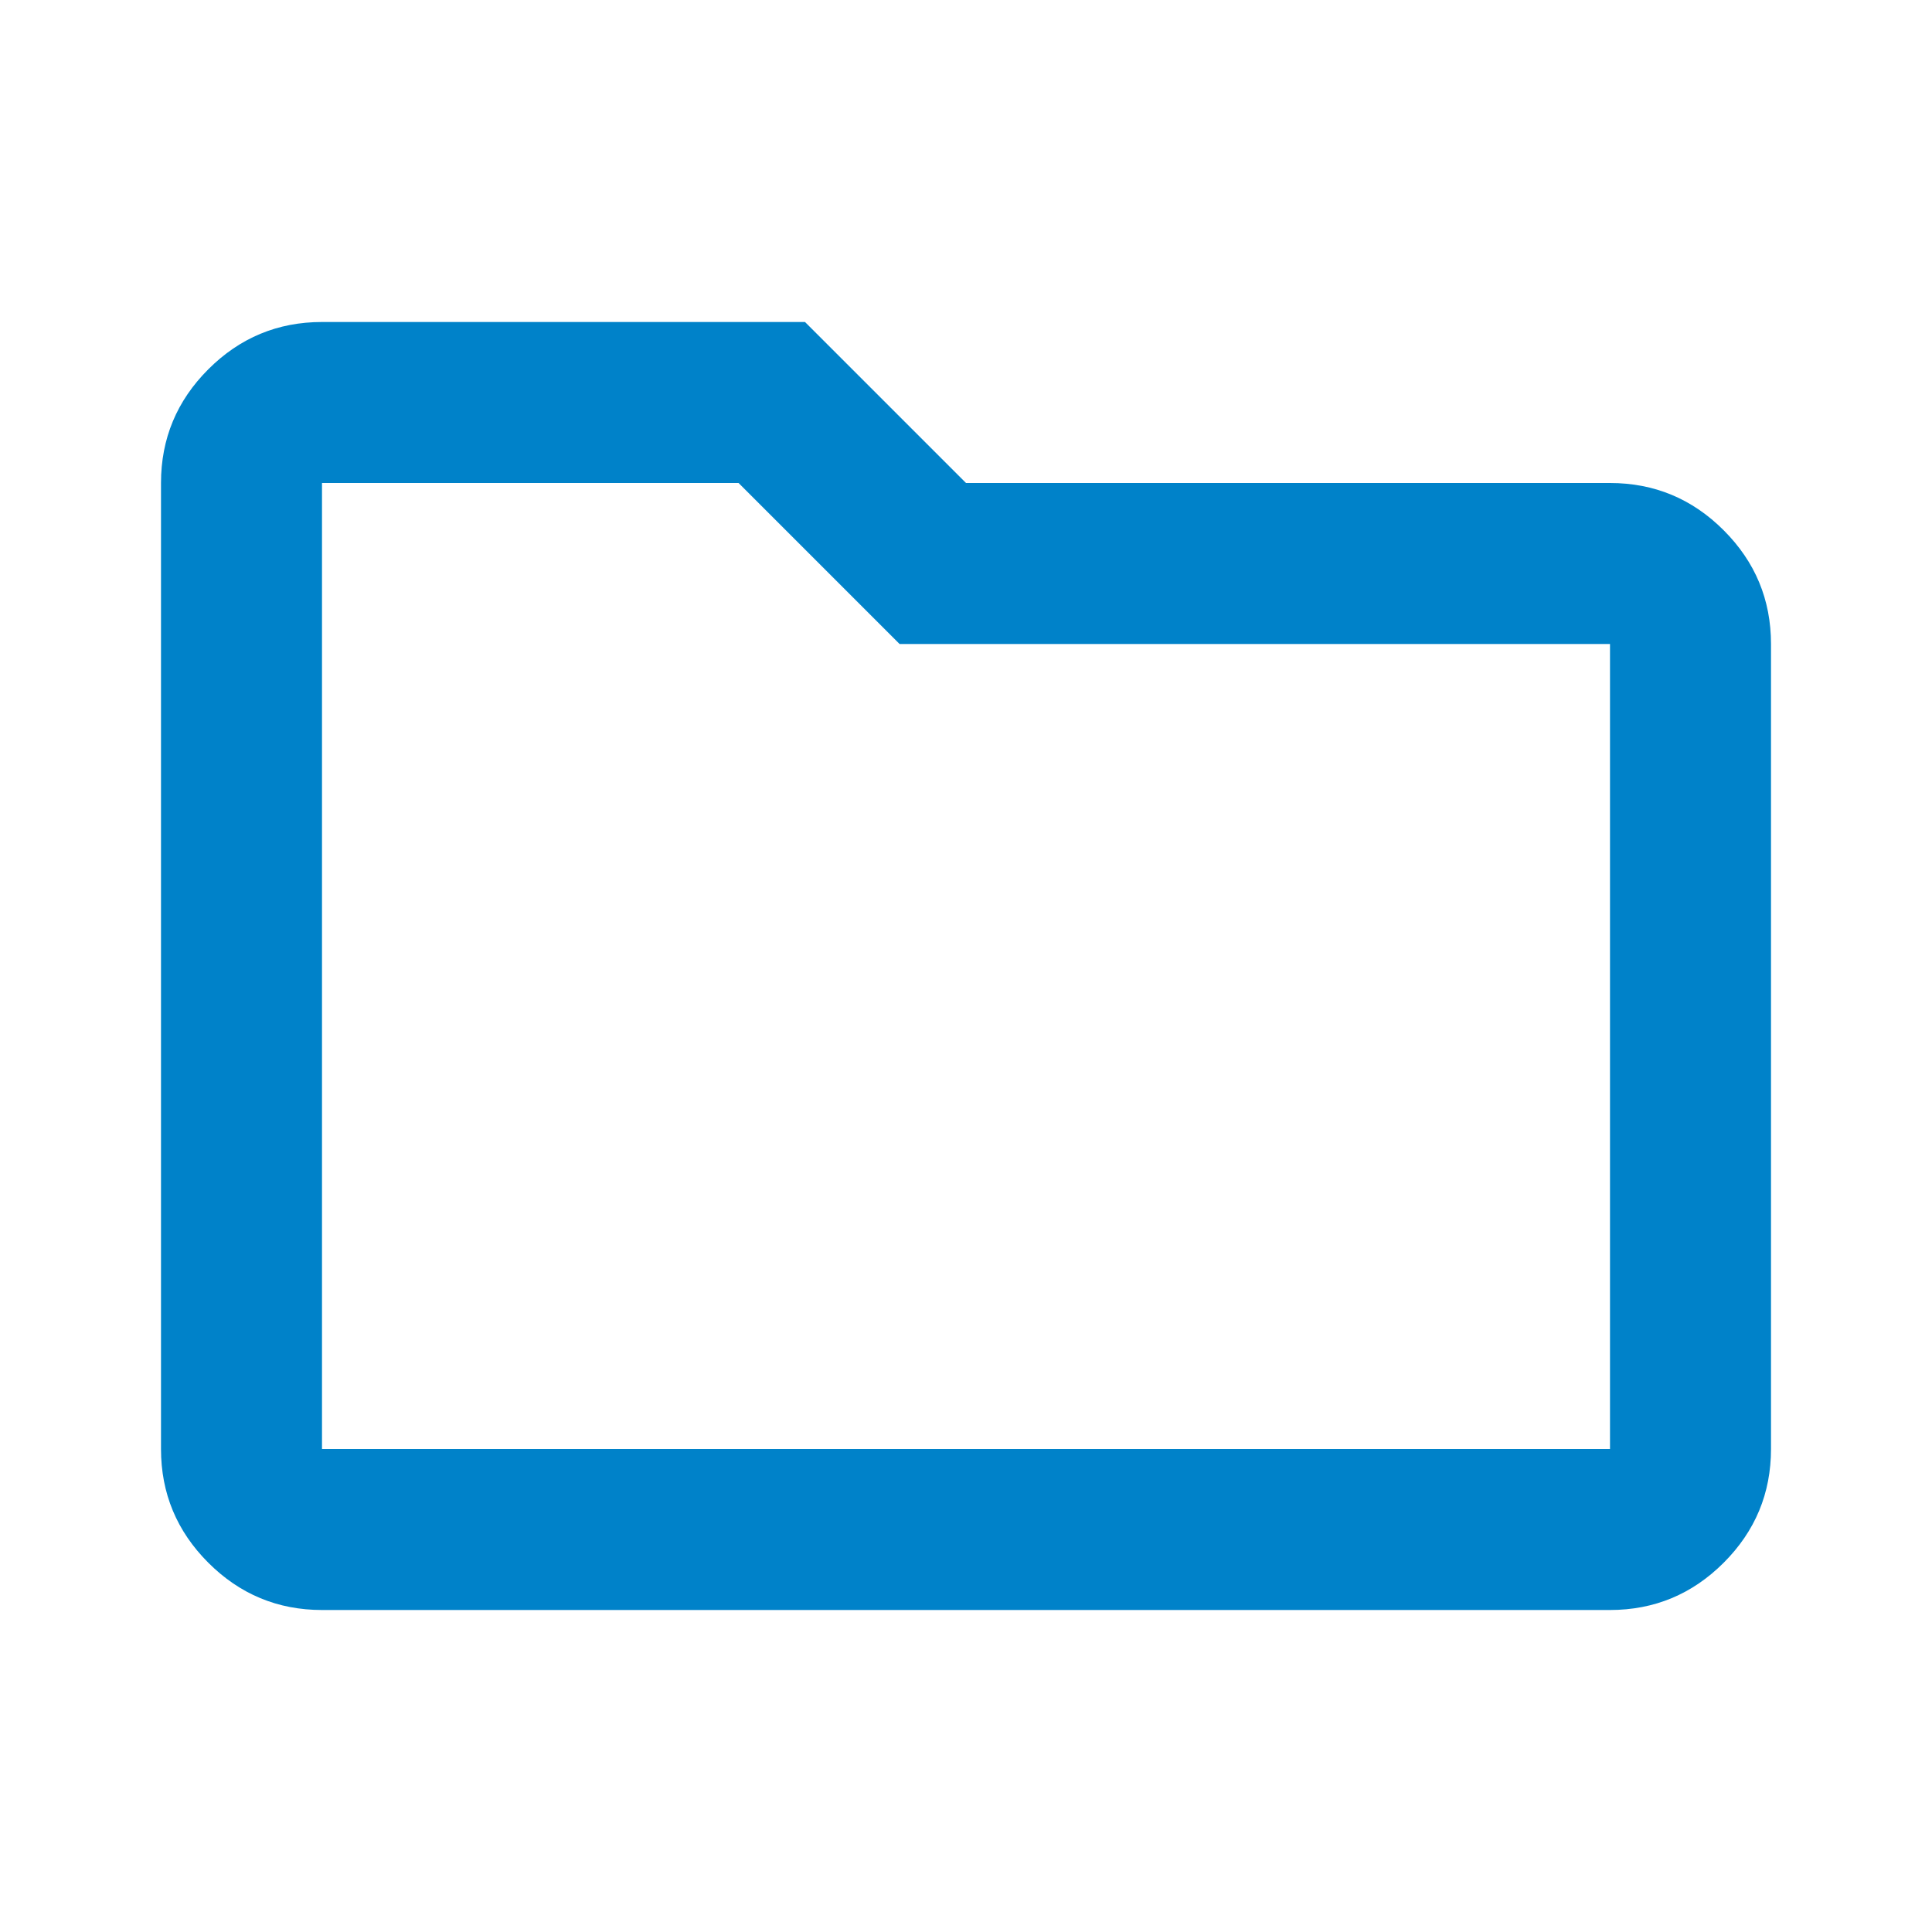
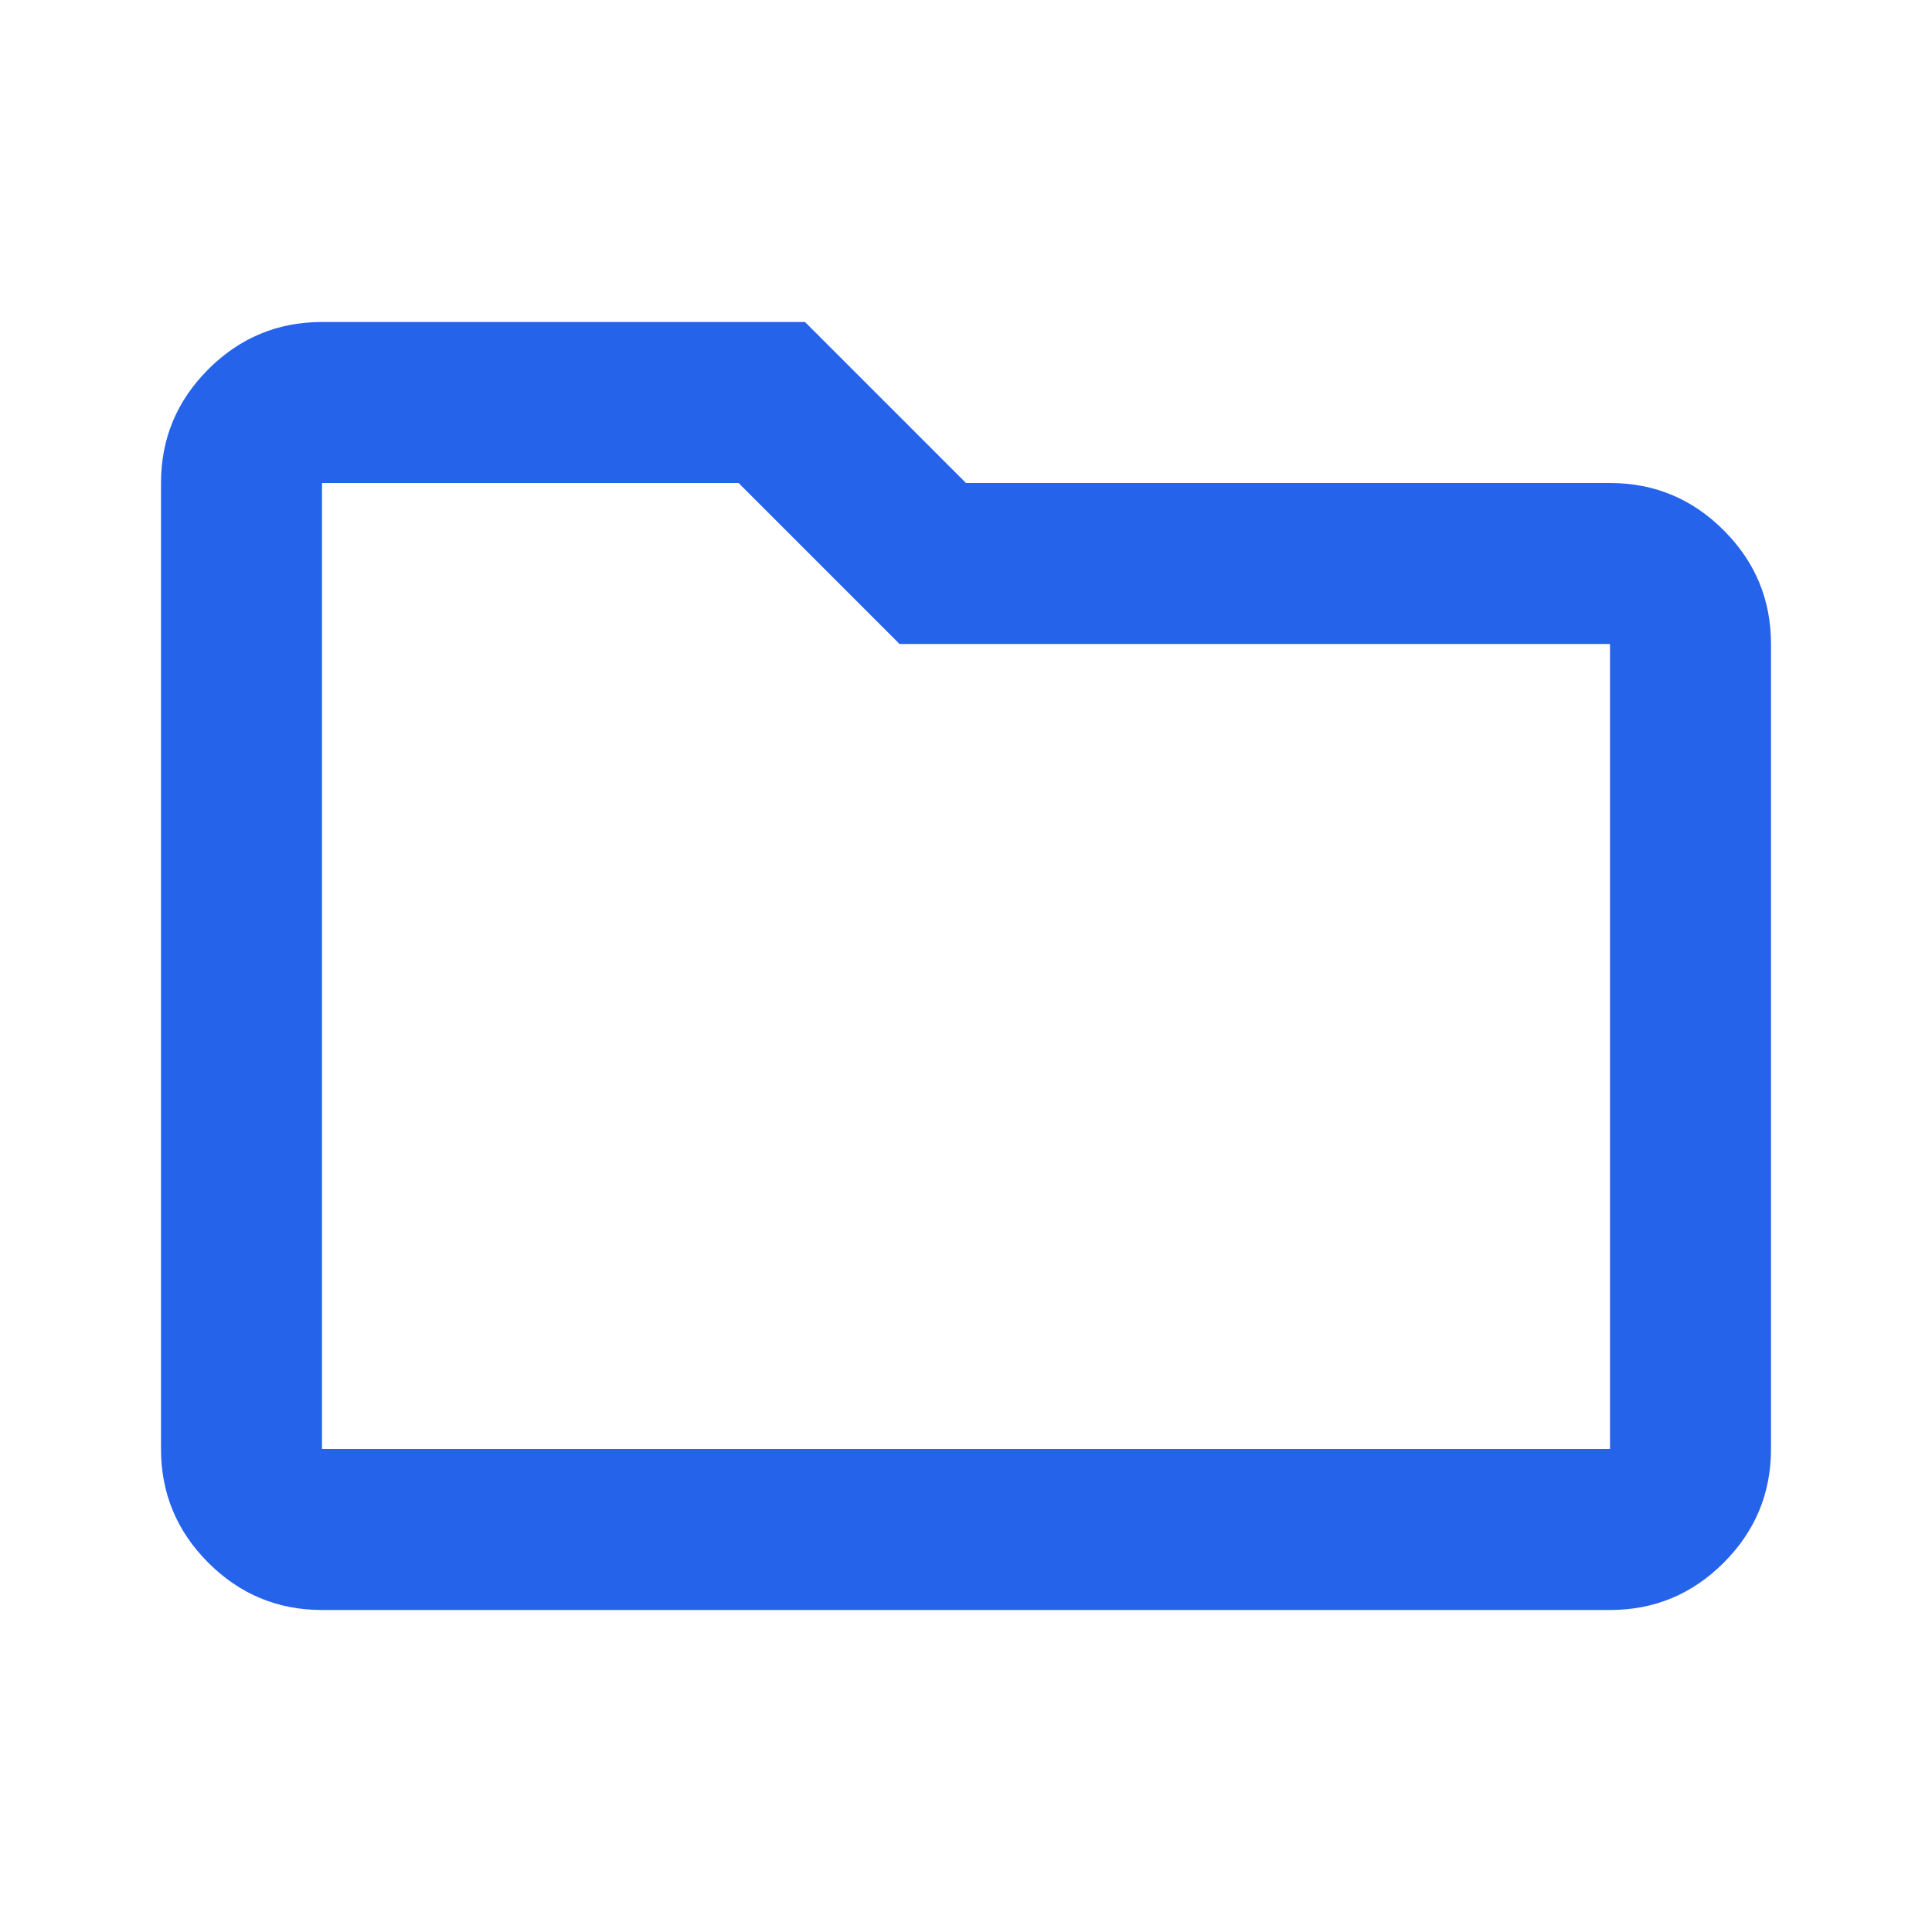
<svg xmlns="http://www.w3.org/2000/svg" width="100%" height="100%" viewBox="0 0 24 24" version="1.1" xml:space="preserve" style="fill-rule:evenodd;clip-rule:evenodd;stroke-linejoin:round;stroke-miterlimit:2;">
  <g transform="matrix(0.025,0,0,0.025,0,24)">
-     <path d="M160,-160C138,-160 119.167,-167.833 103.5,-183.5C87.833,-199.167 80,-218 80,-240L80,-720C80,-742 87.833,-760.833 103.5,-776.5C119.167,-792.167 138,-800 160,-800L400,-800L480,-720L800,-720C822,-720 840.833,-712.167 856.5,-696.5C872.167,-680.833 880,-662 880,-640L880,-240C880,-218 872.167,-199.167 856.5,-183.5C840.833,-167.833 822,-160 800,-160L160,-160ZM160,-240L800,-240L800,-640L447,-640L367,-720L160,-720L160,-240ZM160,-240L160,-720L160,-240Z" style="fill:rgb(0,130,201);fill-rule:nonzero;" />
+     <path d="M160,-160C138,-160 119.167,-167.833 103.5,-183.5C87.833,-199.167 80,-218 80,-240L80,-720C80,-742 87.833,-760.833 103.5,-776.5C119.167,-792.167 138,-800 160,-800L400,-800L480,-720L800,-720C822,-720 840.833,-712.167 856.5,-696.5C872.167,-680.833 880,-662 880,-640L880,-240C880,-218 872.167,-199.167 856.5,-183.5C840.833,-167.833 822,-160 800,-160L160,-160ZM160,-240L800,-240L800,-640L447,-640L367,-720L160,-720L160,-240ZM160,-240L160,-720L160,-240Z" style="fill:#2563EB;fill-rule:nonzero;" />
  </g>
</svg>
